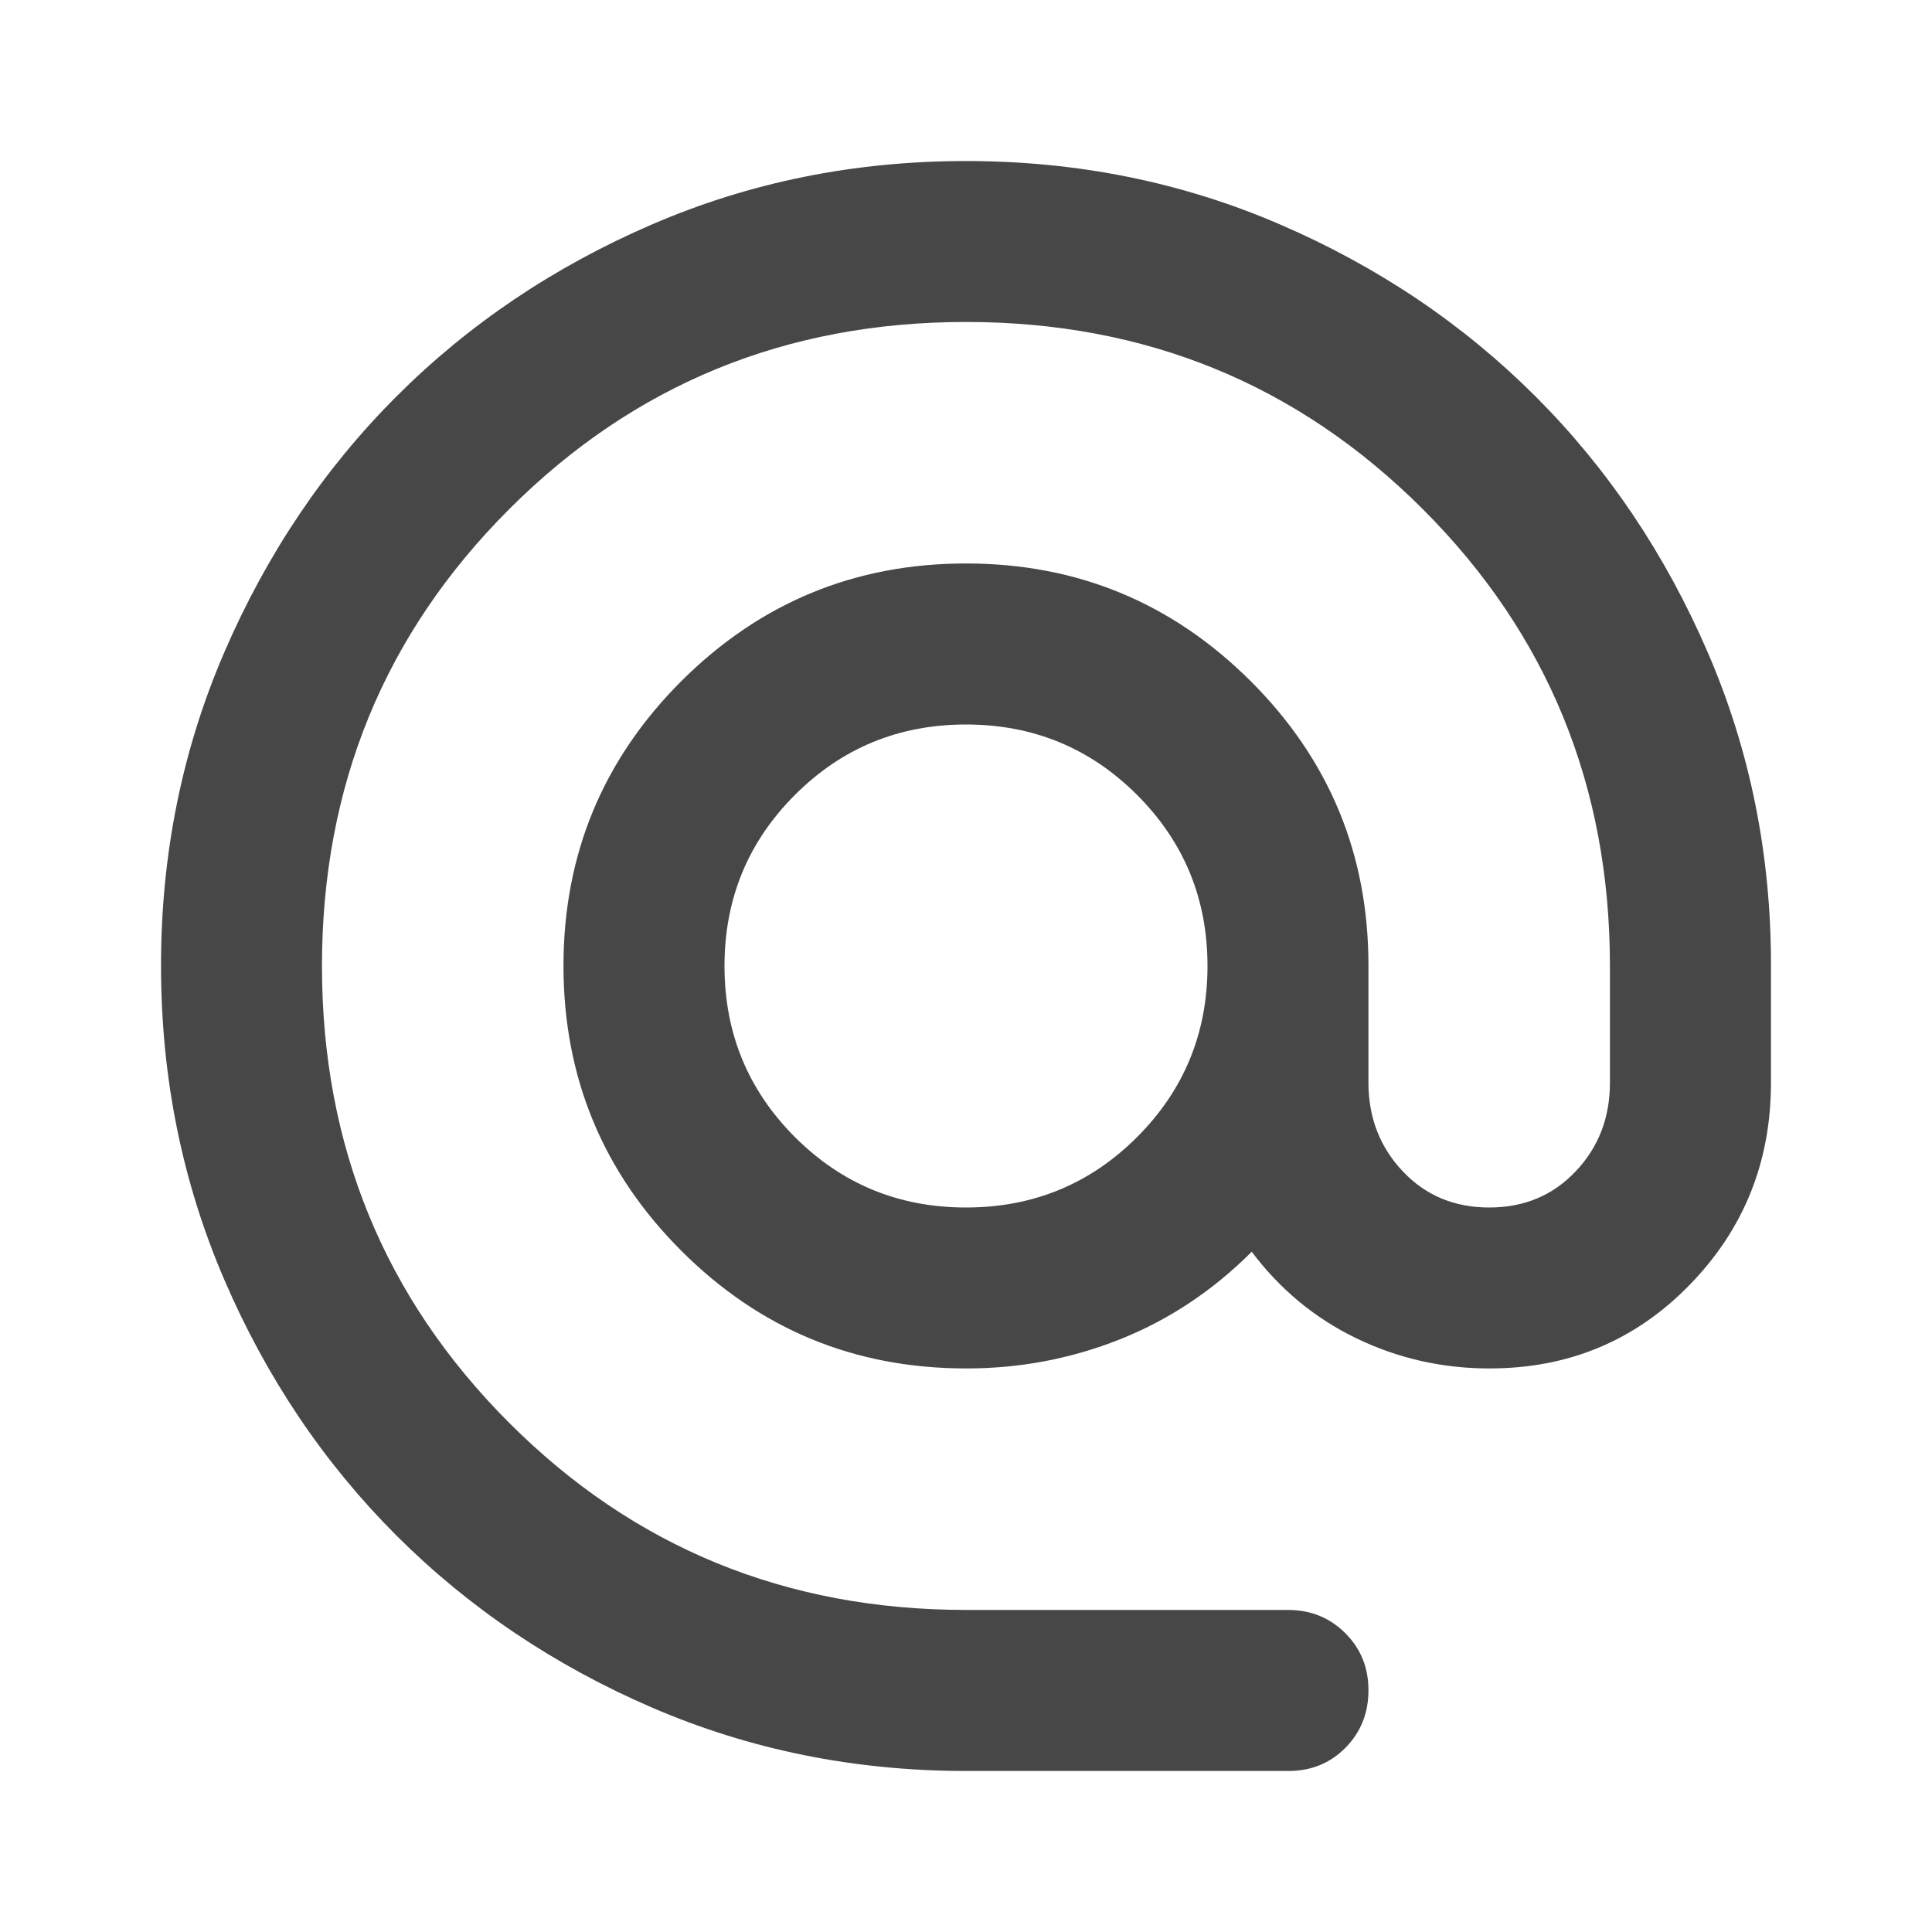
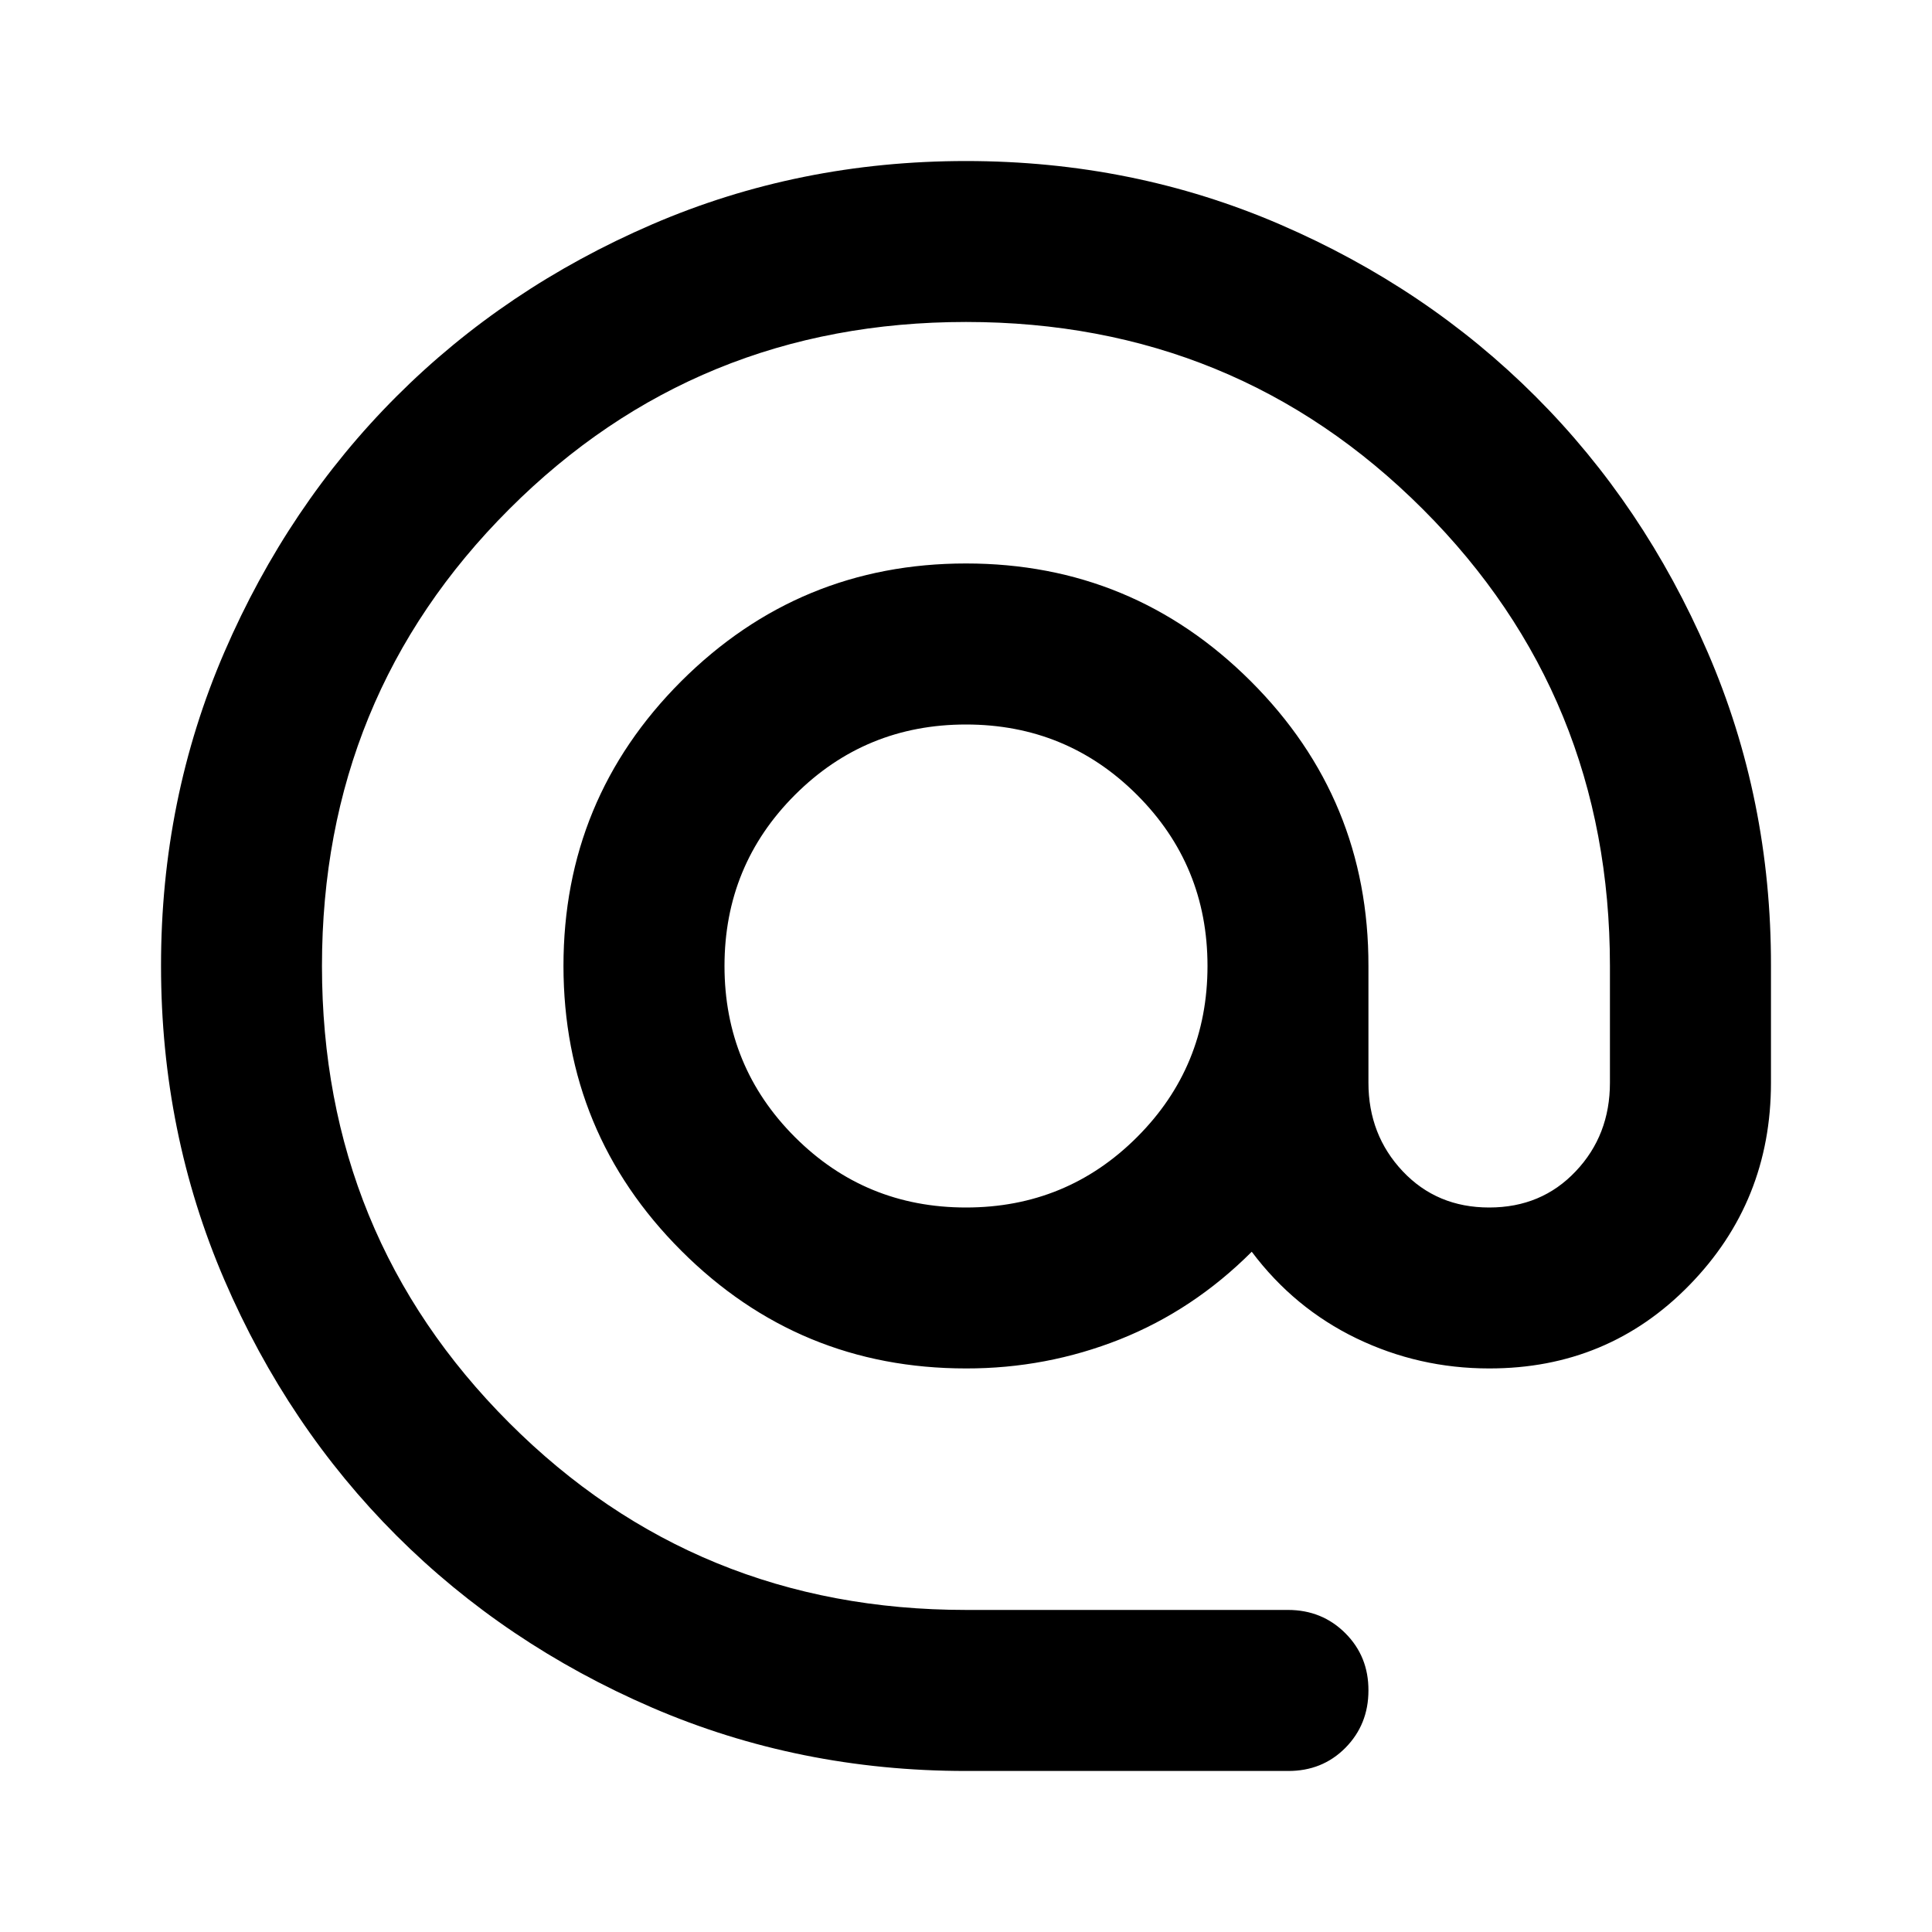
- <svg xmlns="http://www.w3.org/2000/svg" width="20" height="20" viewBox="0 0 20 20" fill="none">
-   <path d="M10 18.333C8.847 18.333 7.764 18.114 6.75 17.677C5.736 17.239 4.854 16.645 4.104 15.896C3.354 15.146 2.76 14.264 2.323 13.25C1.886 12.235 1.667 11.152 1.667 10C1.666 8.848 1.885 7.764 2.323 6.75C2.762 5.735 3.355 4.853 4.104 4.104C4.853 3.355 5.735 2.761 6.75 2.323C7.765 1.885 8.848 1.667 10 1.667C11.152 1.667 12.235 1.885 13.25 2.323C14.265 2.761 15.147 3.355 15.896 4.104C16.645 4.853 17.238 5.735 17.677 6.75C18.116 7.764 18.335 8.848 18.333 10V11.208C18.333 12.028 18.052 12.726 17.49 13.302C16.928 13.879 16.236 14.167 15.416 14.166C14.93 14.166 14.472 14.062 14.041 13.854C13.611 13.646 13.25 13.347 12.958 12.958C12.555 13.361 12.1 13.663 11.593 13.865C11.086 14.066 10.555 14.167 10 14.166C8.847 14.166 7.865 13.76 7.052 12.947C6.24 12.135 5.834 11.152 5.833 10C5.833 8.848 6.239 7.865 7.052 7.052C7.866 6.24 8.848 5.833 10 5.833C11.152 5.833 12.134 6.24 12.948 7.052C13.762 7.865 14.168 8.848 14.166 10V11.208C14.166 11.569 14.285 11.875 14.521 12.125C14.757 12.375 15.055 12.5 15.416 12.5C15.778 12.5 16.076 12.375 16.312 12.125C16.549 11.875 16.666 11.569 16.666 11.208V10C16.666 8.139 16.021 6.562 14.729 5.271C13.437 3.979 11.861 3.333 10 3.333C8.139 3.333 6.562 3.979 5.271 5.271C3.979 6.562 3.333 8.139 3.333 10C3.333 11.861 3.979 13.437 5.271 14.729C6.562 16.021 8.139 16.666 10 16.666H13.333C13.569 16.666 13.767 16.747 13.927 16.907C14.087 17.067 14.167 17.264 14.166 17.5C14.166 17.735 14.086 17.933 13.927 18.094C13.767 18.255 13.569 18.334 13.333 18.333H10ZM10 12.5C10.694 12.5 11.285 12.257 11.771 11.771C12.257 11.285 12.5 10.694 12.5 10C12.5 9.305 12.257 8.715 11.771 8.229C11.285 7.743 10.694 7.5 10 7.5C9.305 7.5 8.715 7.743 8.229 8.229C7.743 8.715 7.5 9.305 7.5 10C7.5 10.694 7.743 11.285 8.229 11.771C8.715 12.257 9.305 12.5 10 12.5Z" fill="#474747" />
+ <svg xmlns="http://www.w3.org/2000/svg" viewBox="0 0 20 20" fill="none">
+   <path d="M10 18.333C8.847 18.333 7.764 18.114 6.75 17.677C5.736 17.239 4.854 16.645 4.104 15.896C3.354 15.146 2.76 14.264 2.323 13.25C1.886 12.235 1.667 11.152 1.667 10C1.666 8.848 1.885 7.764 2.323 6.75C2.762 5.735 3.355 4.853 4.104 4.104C4.853 3.355 5.735 2.761 6.75 2.323C7.765 1.885 8.848 1.667 10 1.667C11.152 1.667 12.235 1.885 13.25 2.323C14.265 2.761 15.147 3.355 15.896 4.104C16.645 4.853 17.238 5.735 17.677 6.75C18.116 7.764 18.335 8.848 18.333 10V11.208C18.333 12.028 18.052 12.726 17.49 13.302C16.928 13.879 16.236 14.167 15.416 14.166C14.93 14.166 14.472 14.062 14.041 13.854C13.611 13.646 13.25 13.347 12.958 12.958C12.555 13.361 12.1 13.663 11.593 13.865C11.086 14.066 10.555 14.167 10 14.166C8.847 14.166 7.865 13.76 7.052 12.947C6.24 12.135 5.834 11.152 5.833 10C5.833 8.848 6.239 7.865 7.052 7.052C7.866 6.24 8.848 5.833 10 5.833C11.152 5.833 12.134 6.24 12.948 7.052C13.762 7.865 14.168 8.848 14.166 10V11.208C14.166 11.569 14.285 11.875 14.521 12.125C14.757 12.375 15.055 12.5 15.416 12.5C15.778 12.5 16.076 12.375 16.312 12.125C16.549 11.875 16.666 11.569 16.666 11.208V10C16.666 8.139 16.021 6.562 14.729 5.271C13.437 3.979 11.861 3.333 10 3.333C8.139 3.333 6.562 3.979 5.271 5.271C3.979 6.562 3.333 8.139 3.333 10C3.333 11.861 3.979 13.437 5.271 14.729C6.562 16.021 8.139 16.666 10 16.666H13.333C13.569 16.666 13.767 16.747 13.927 16.907C14.087 17.067 14.167 17.264 14.166 17.5C14.166 17.735 14.086 17.933 13.927 18.094C13.767 18.255 13.569 18.334 13.333 18.333H10ZM10 12.5C10.694 12.5 11.285 12.257 11.771 11.771C12.257 11.285 12.5 10.694 12.5 10C12.5 9.305 12.257 8.715 11.771 8.229C11.285 7.743 10.694 7.5 10 7.5C9.305 7.5 8.715 7.743 8.229 8.229C7.743 8.715 7.5 9.305 7.5 10C7.5 10.694 7.743 11.285 8.229 11.771C8.715 12.257 9.305 12.5 10 12.5Z" fill="currentColor" />
</svg>
